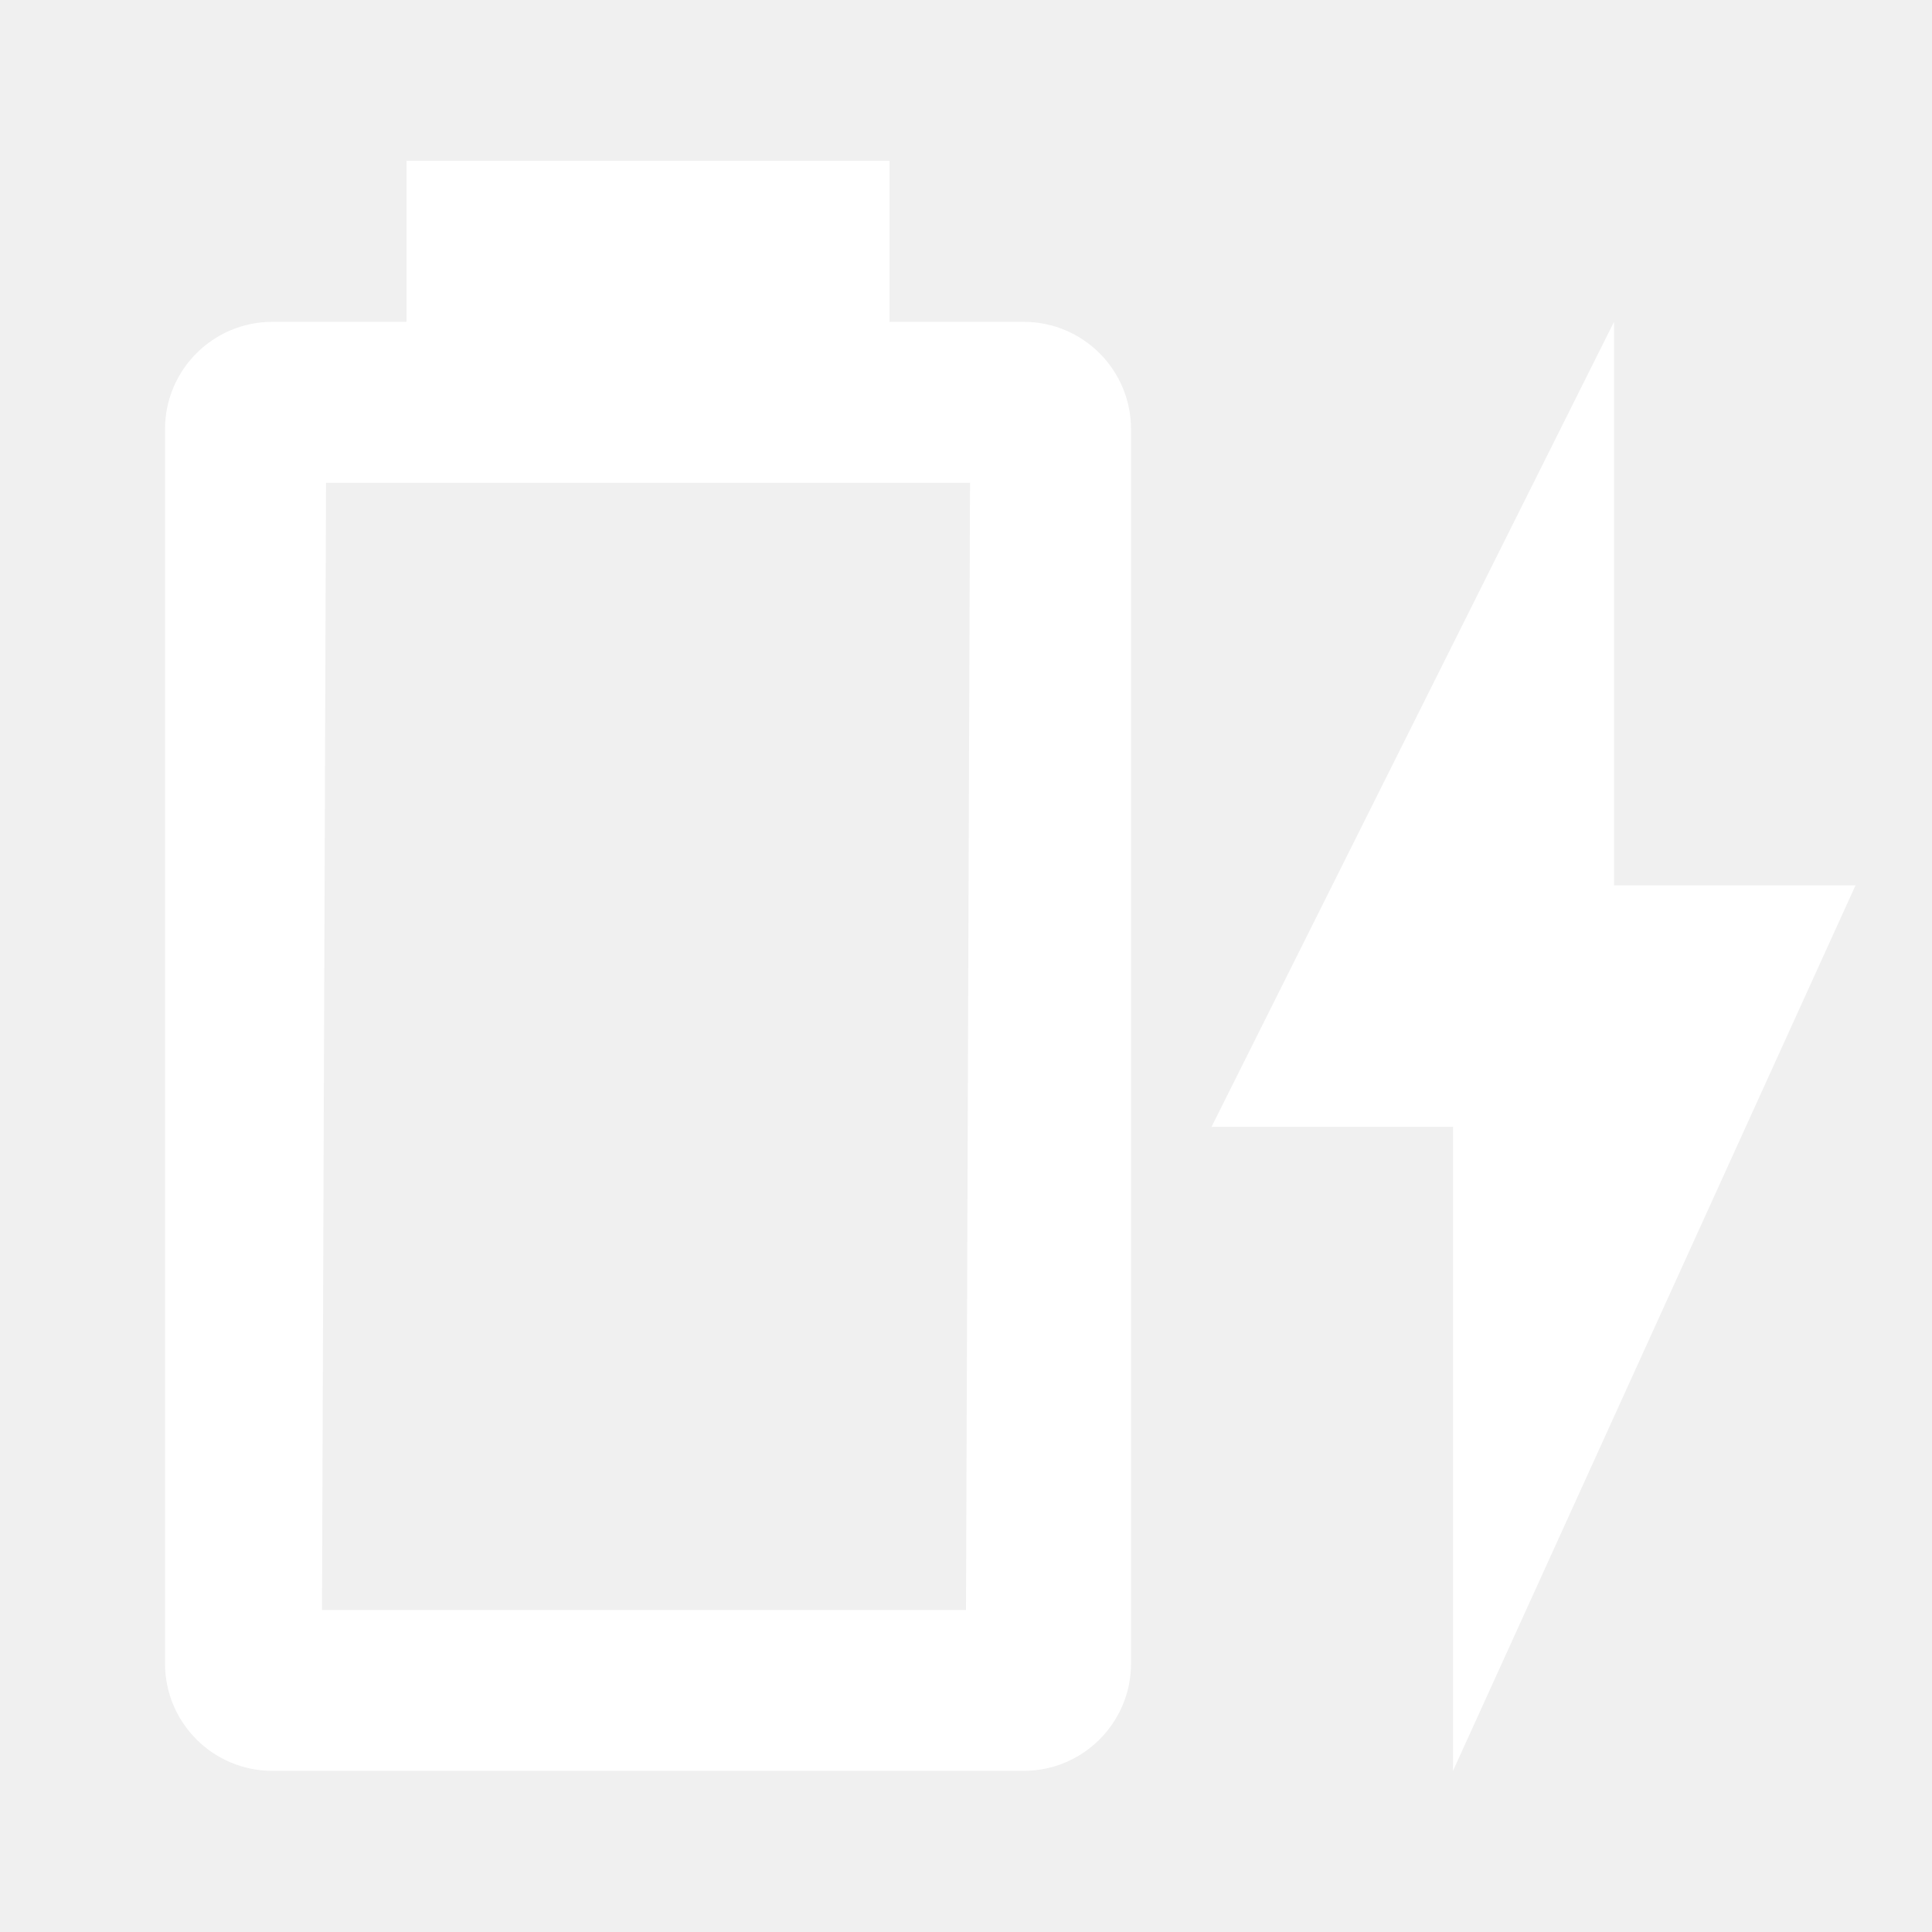
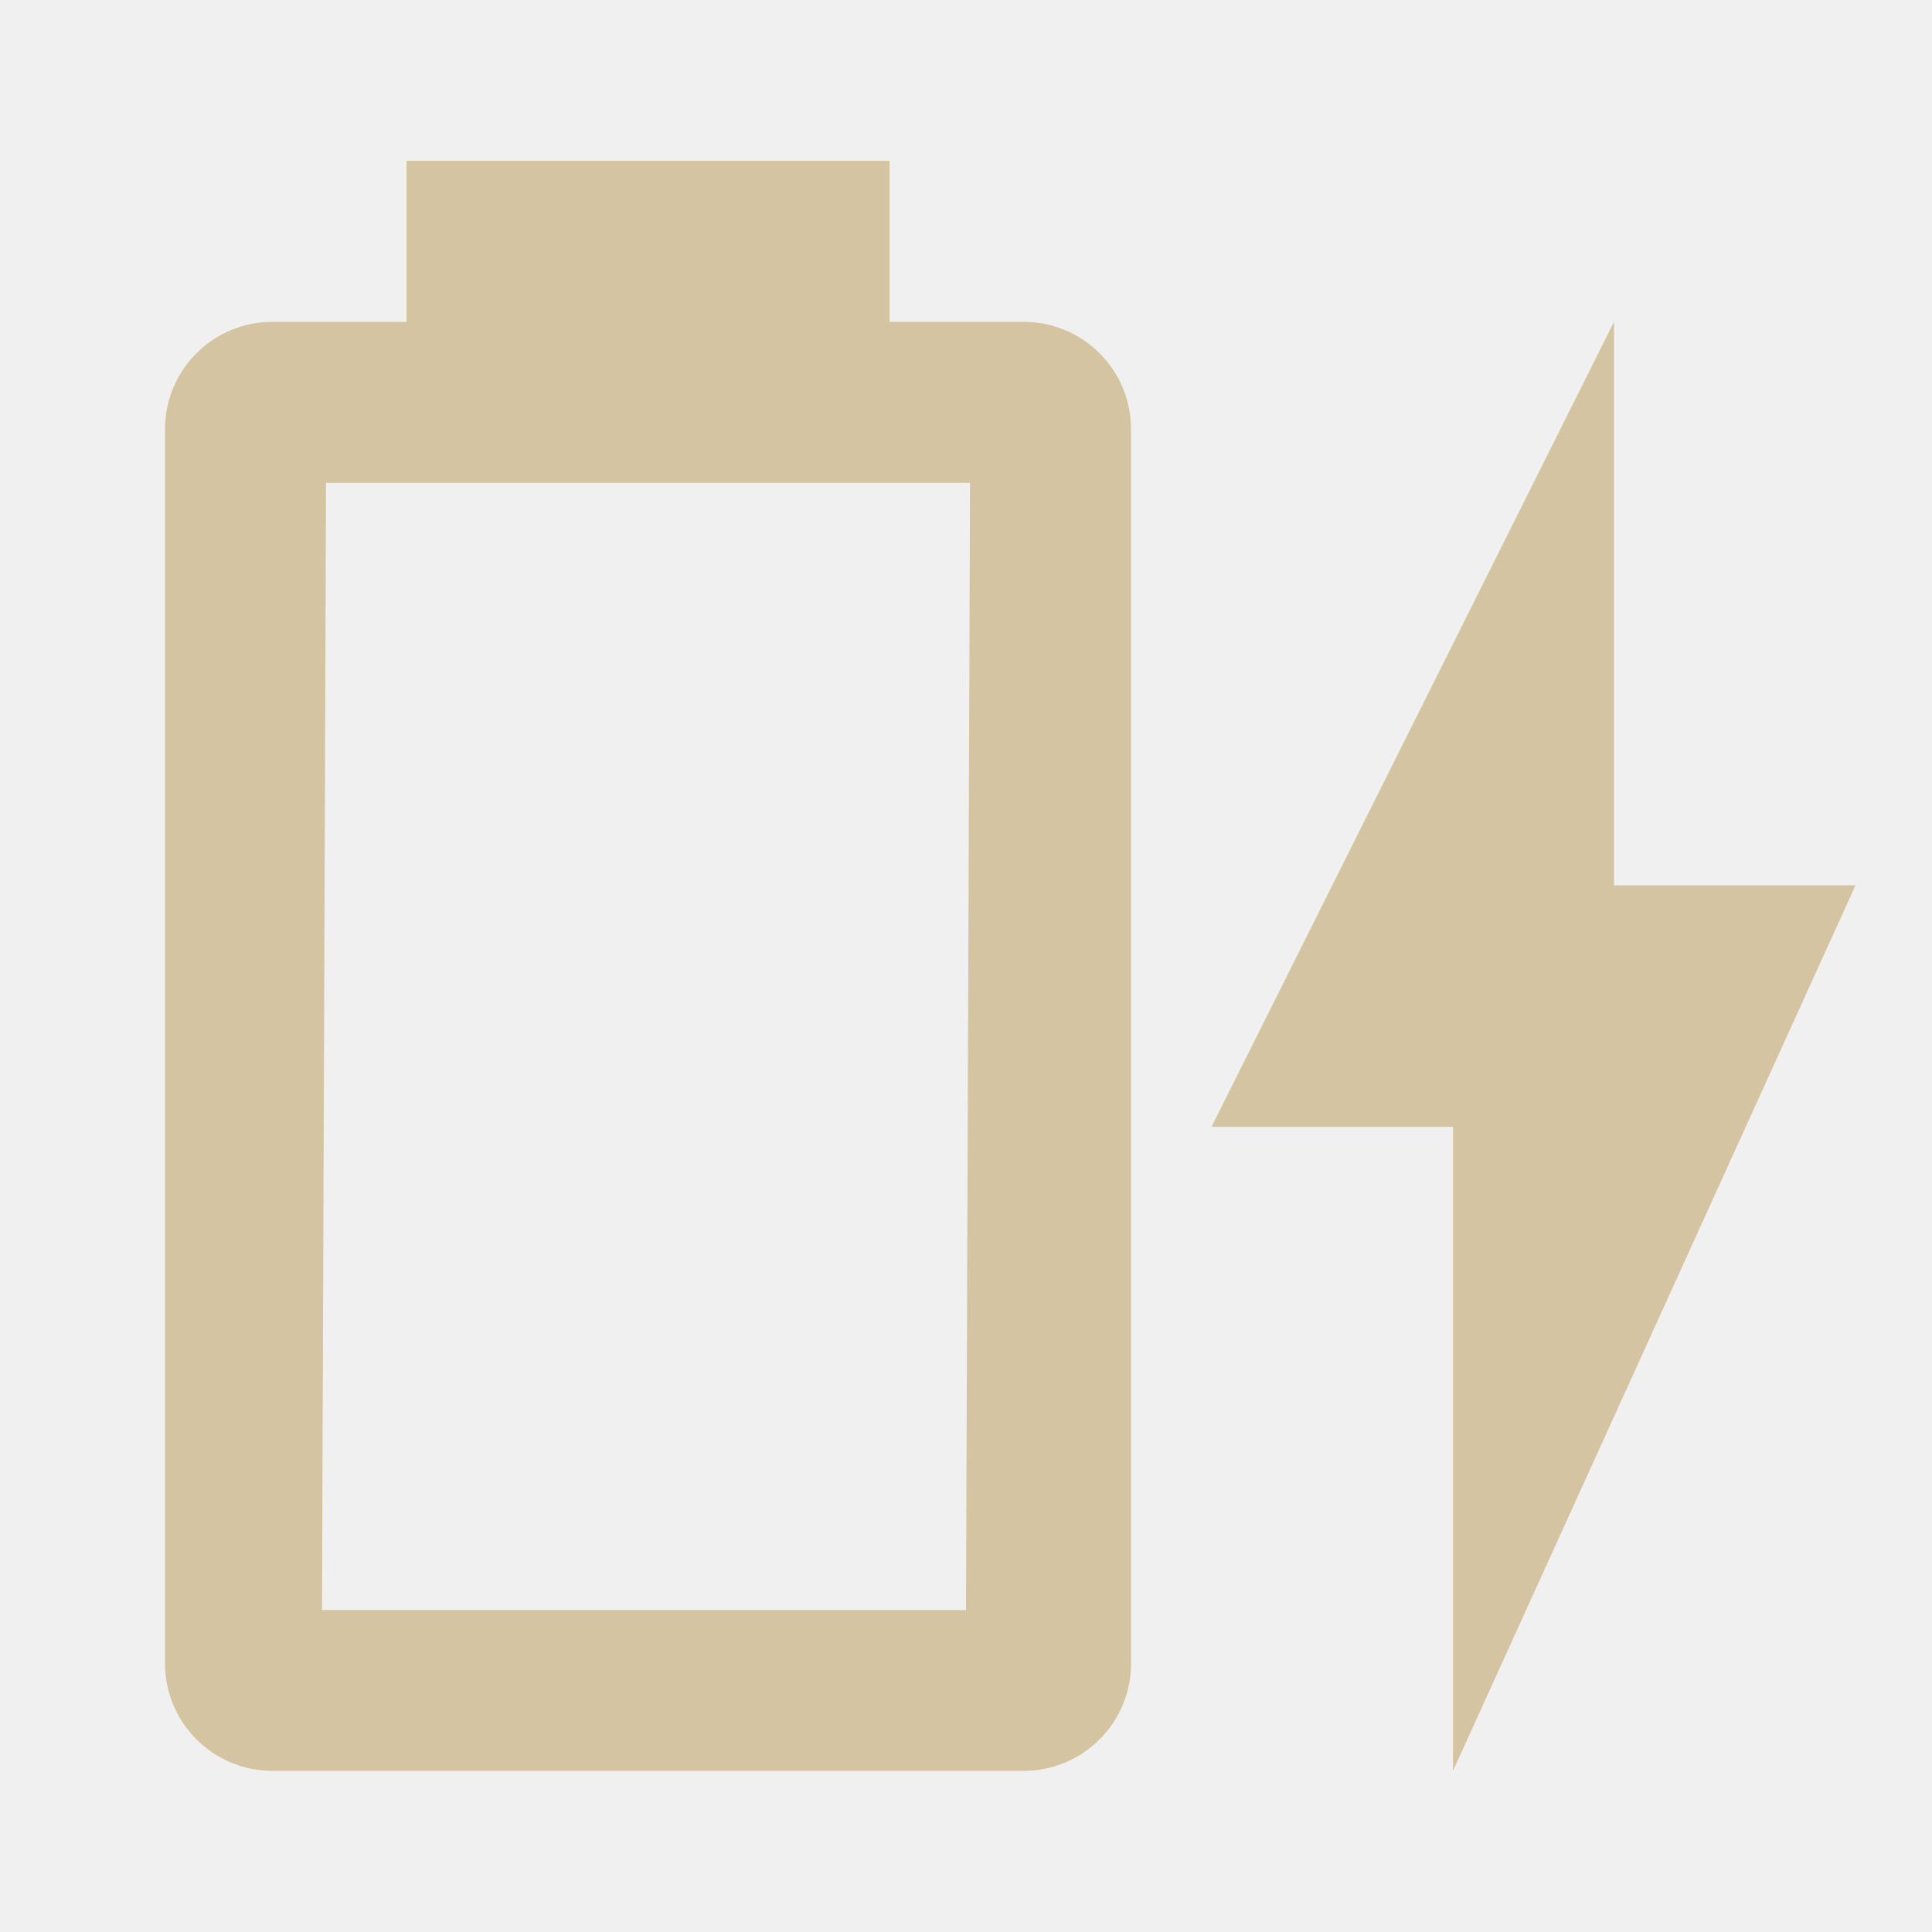
<svg xmlns="http://www.w3.org/2000/svg" version="1.1" baseProfile="full" width="240" height="240" viewBox="0 0 24.00 24.00" enable-background="new 0 0 24.00 24.00" xml:space="preserve">
-   <path fill="#FFFFFF" fill-opacity="1" stroke-width="0.2" stroke-linejoin="round" d="M 23.05,10.998L 20.05,10.998L 20.05,3.998L 15.05,13.998L 18.05,13.998L 18.05,21.998M 12,20L 4,20L 4.05,5.998L 12.05,5.998M 12.717,3.998L 11.05,3.998L 11.05,1.998L 5.05,1.998L 5.05,3.998L 3.383,3.998C 2.647,3.998 2.05,4.595 2.05,5.331L 2.05,20.665C 2.05,21.401 2.647,21.998 3.383,21.998L 12.717,21.998C 13.453,21.998 14.05,21.401 14.05,20.665L 14.05,5.331C 14.05,4.595 13.453,3.998 12.717,3.998 Z " />
+   <path fill="#d5c4a1" fill-opacity="1" stroke-width="0.2" stroke-linejoin="round" d="M 23.05,10.998L 20.05,10.998L 20.05,3.998L 15.05,13.998L 18.05,13.998L 18.05,21.998M 12,20L 4,20L 4.05,5.998L 12.05,5.998M 12.717,3.998L 11.05,3.998L 11.05,1.998L 5.05,1.998L 5.05,3.998L 3.383,3.998C 2.647,3.998 2.05,4.595 2.05,5.331L 2.05,20.665C 2.05,21.401 2.647,21.998 3.383,21.998L 12.717,21.998C 13.453,21.998 14.05,21.401 14.05,20.665L 14.05,5.331C 14.05,4.595 13.453,3.998 12.717,3.998 Z " />
</svg>
